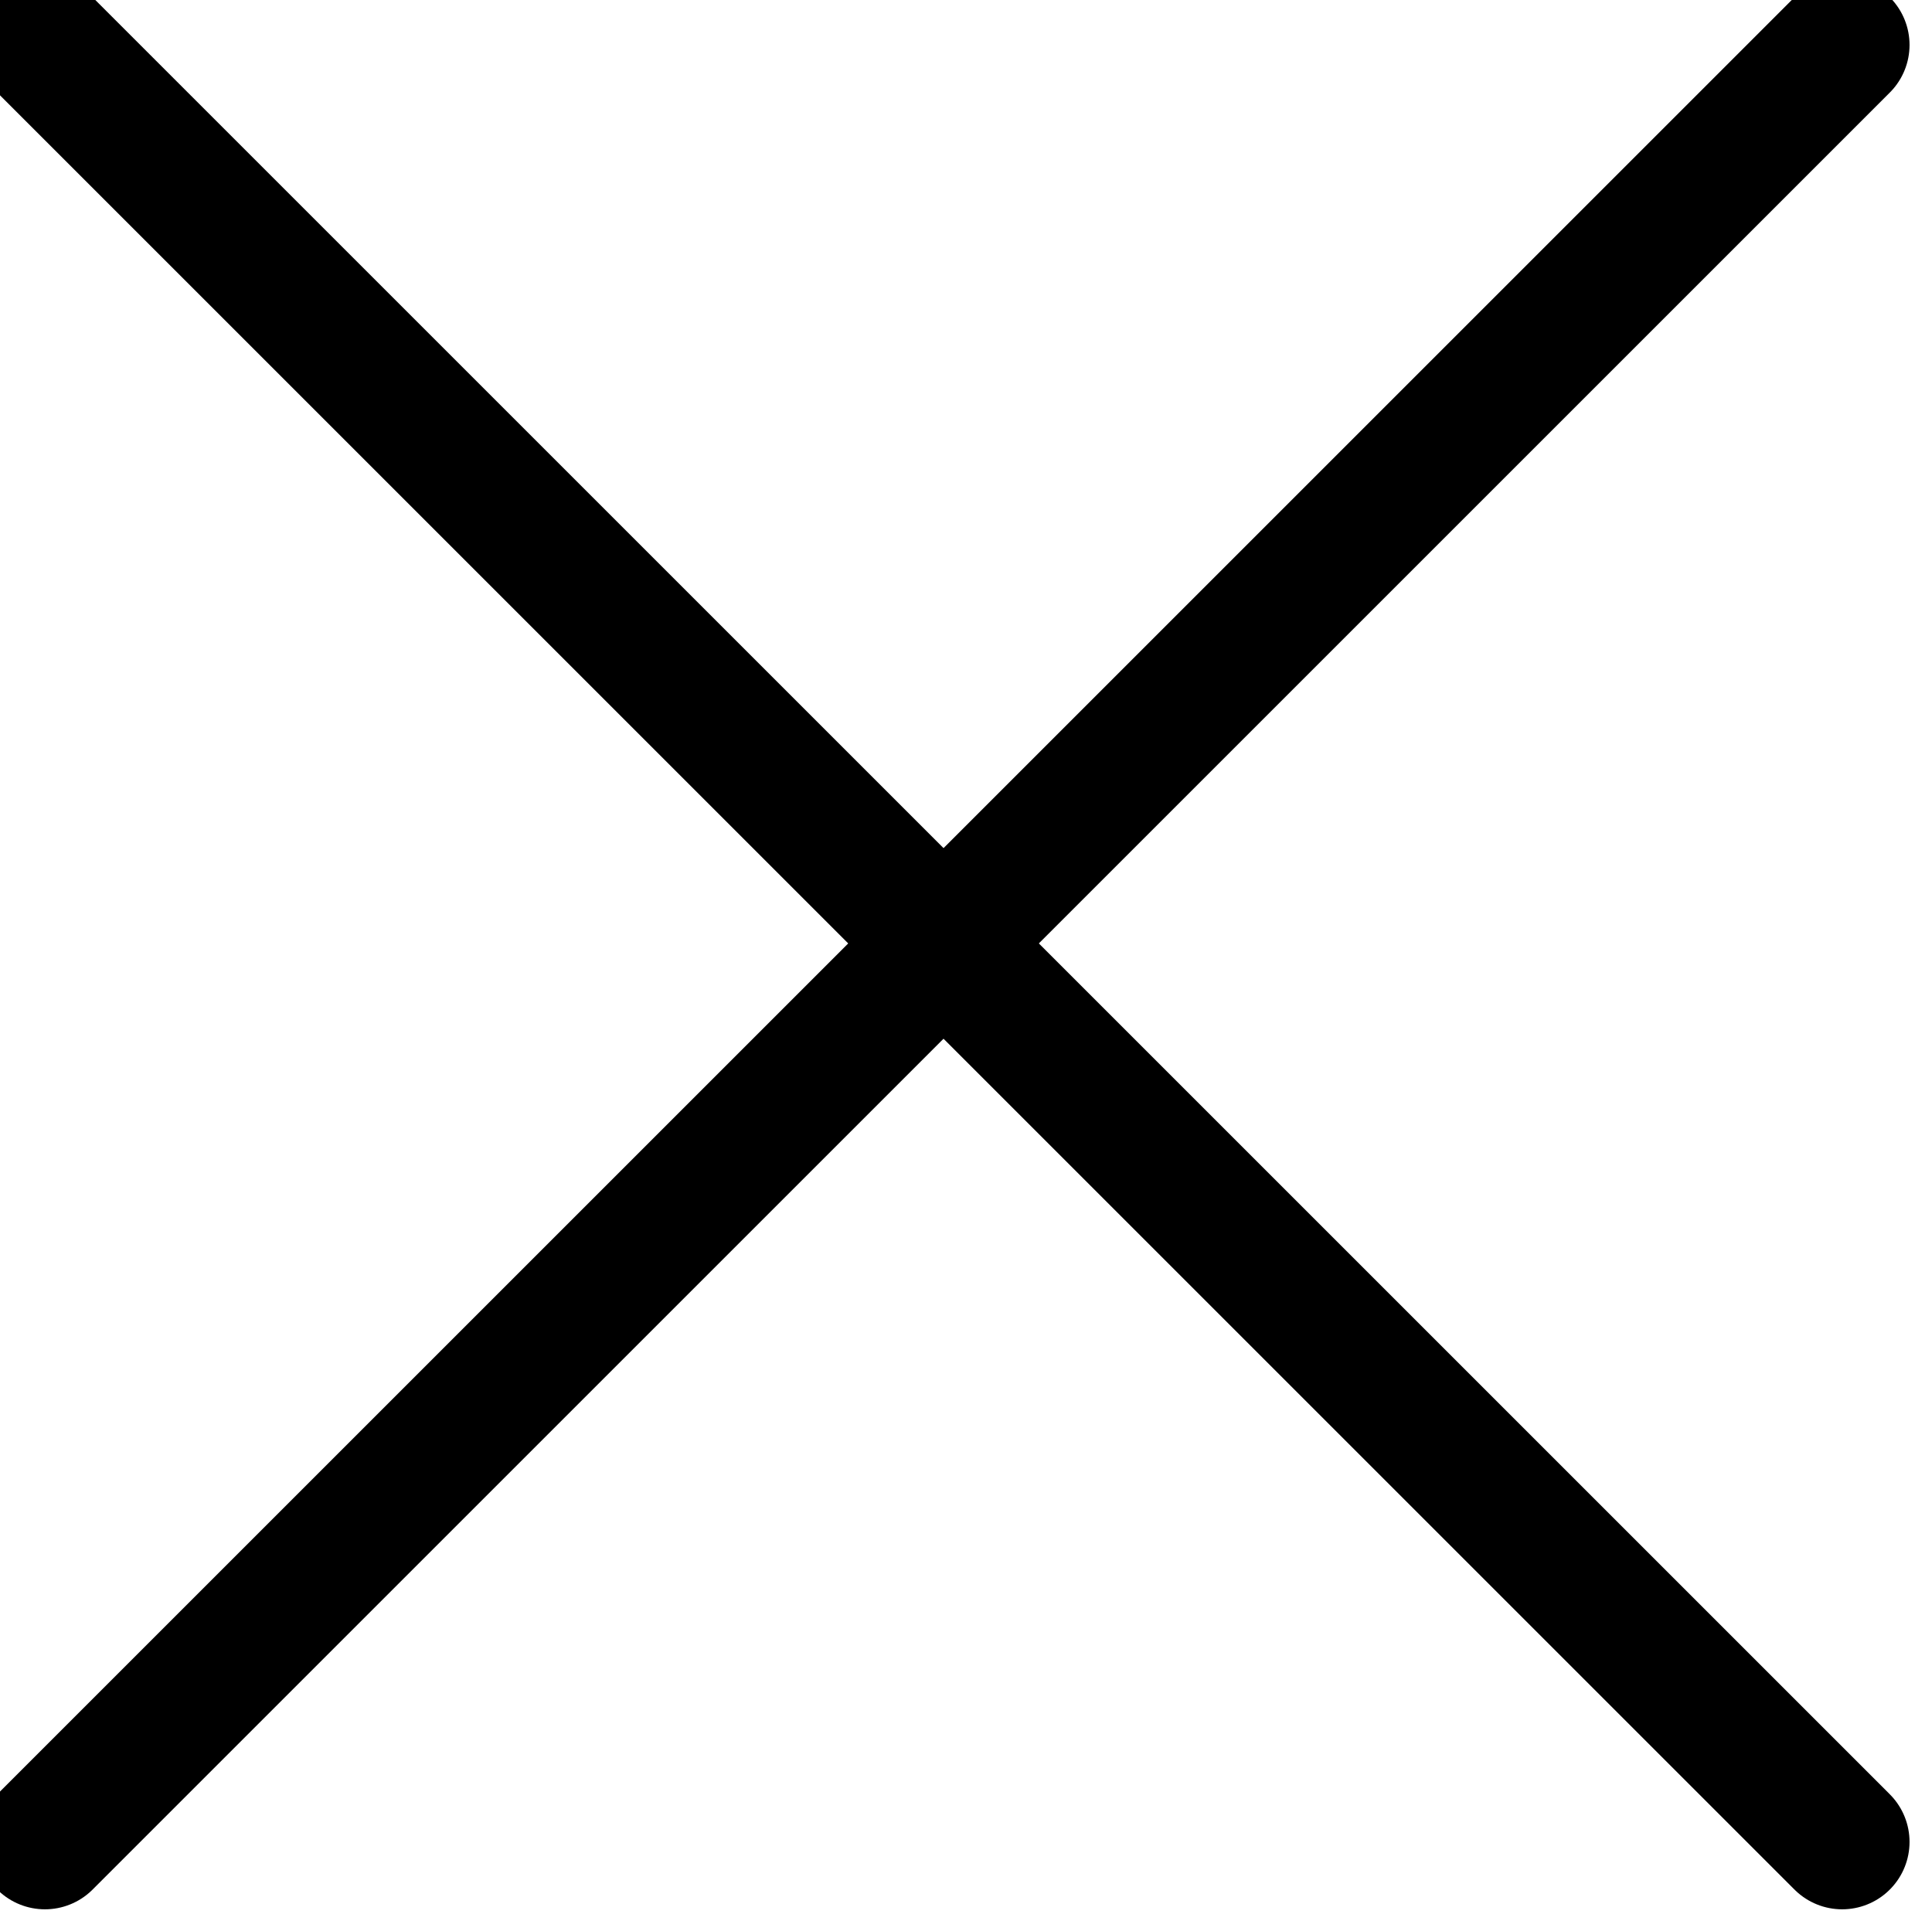
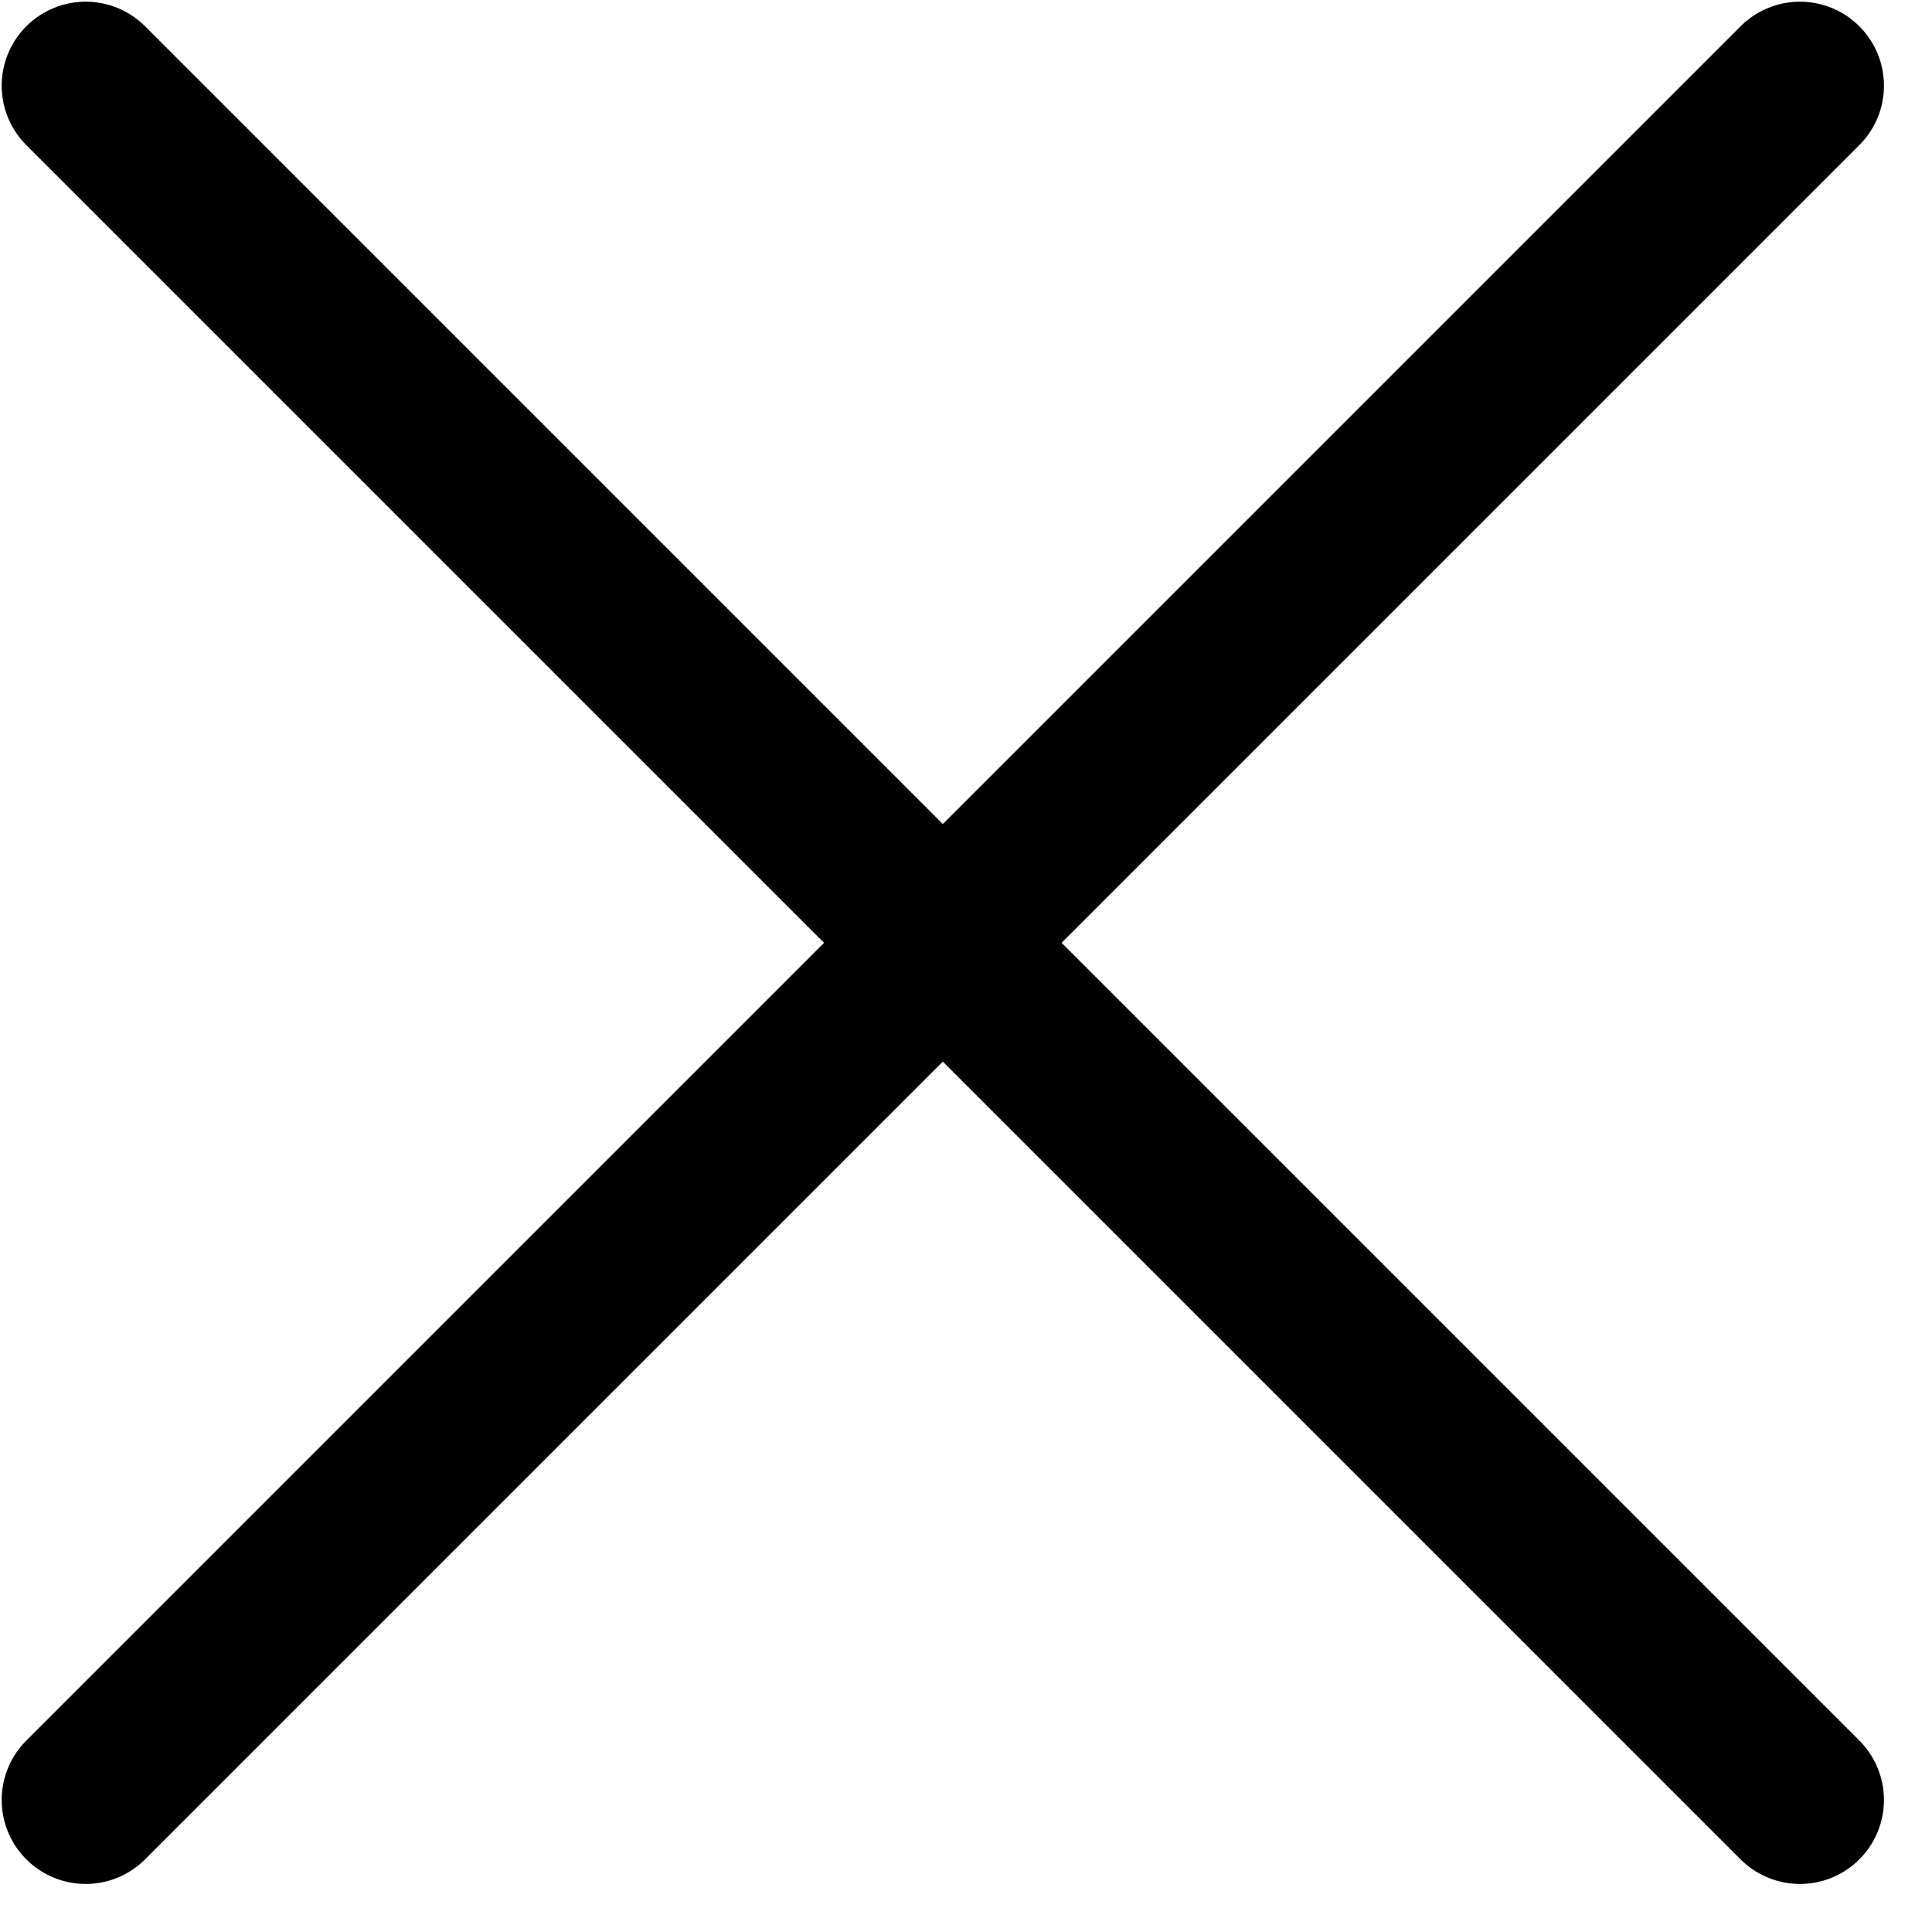
- <svg xmlns="http://www.w3.org/2000/svg">
-   <g id="cross_icon">
-     <line x2="40" y2="40" transform="translate(1,1)" fill="none" stroke="#000" stroke-linecap="round" stroke-width="3" />
-     <line x1="40" y2="40" transform="translate(1,1)" fill="none" stroke="#000" stroke-linecap="round" stroke-width="3" />
+ <svg xmlns="http://www.w3.org/2000/svg" id="Group_184" data-name="Group 184" width="23" height="23" viewBox="0 0 23 23">
+   <defs>
+     <clipPath id="clip-path">
+       <rect id="Rectangle_94" data-name="Rectangle 94" width="23" height="23" fill="none" stroke="#707070" stroke-width="2" />
+     </clipPath>
+   </defs>
+   <g id="Group_183" data-name="Group 183" clip-path="url(#clip-path)">
+     <line id="Line_182" data-name="Line 182" x2="20.408" y2="20.408" transform="translate(1.02 1.02)" fill="none" stroke="#000" stroke-linecap="round" stroke-width="2" />
+     <line id="Line_183" data-name="Line 183" x1="20.408" y2="20.408" transform="translate(1.02 1.02)" fill="none" stroke="#000" stroke-linecap="round" stroke-width="2" />
  </g>
</svg>
